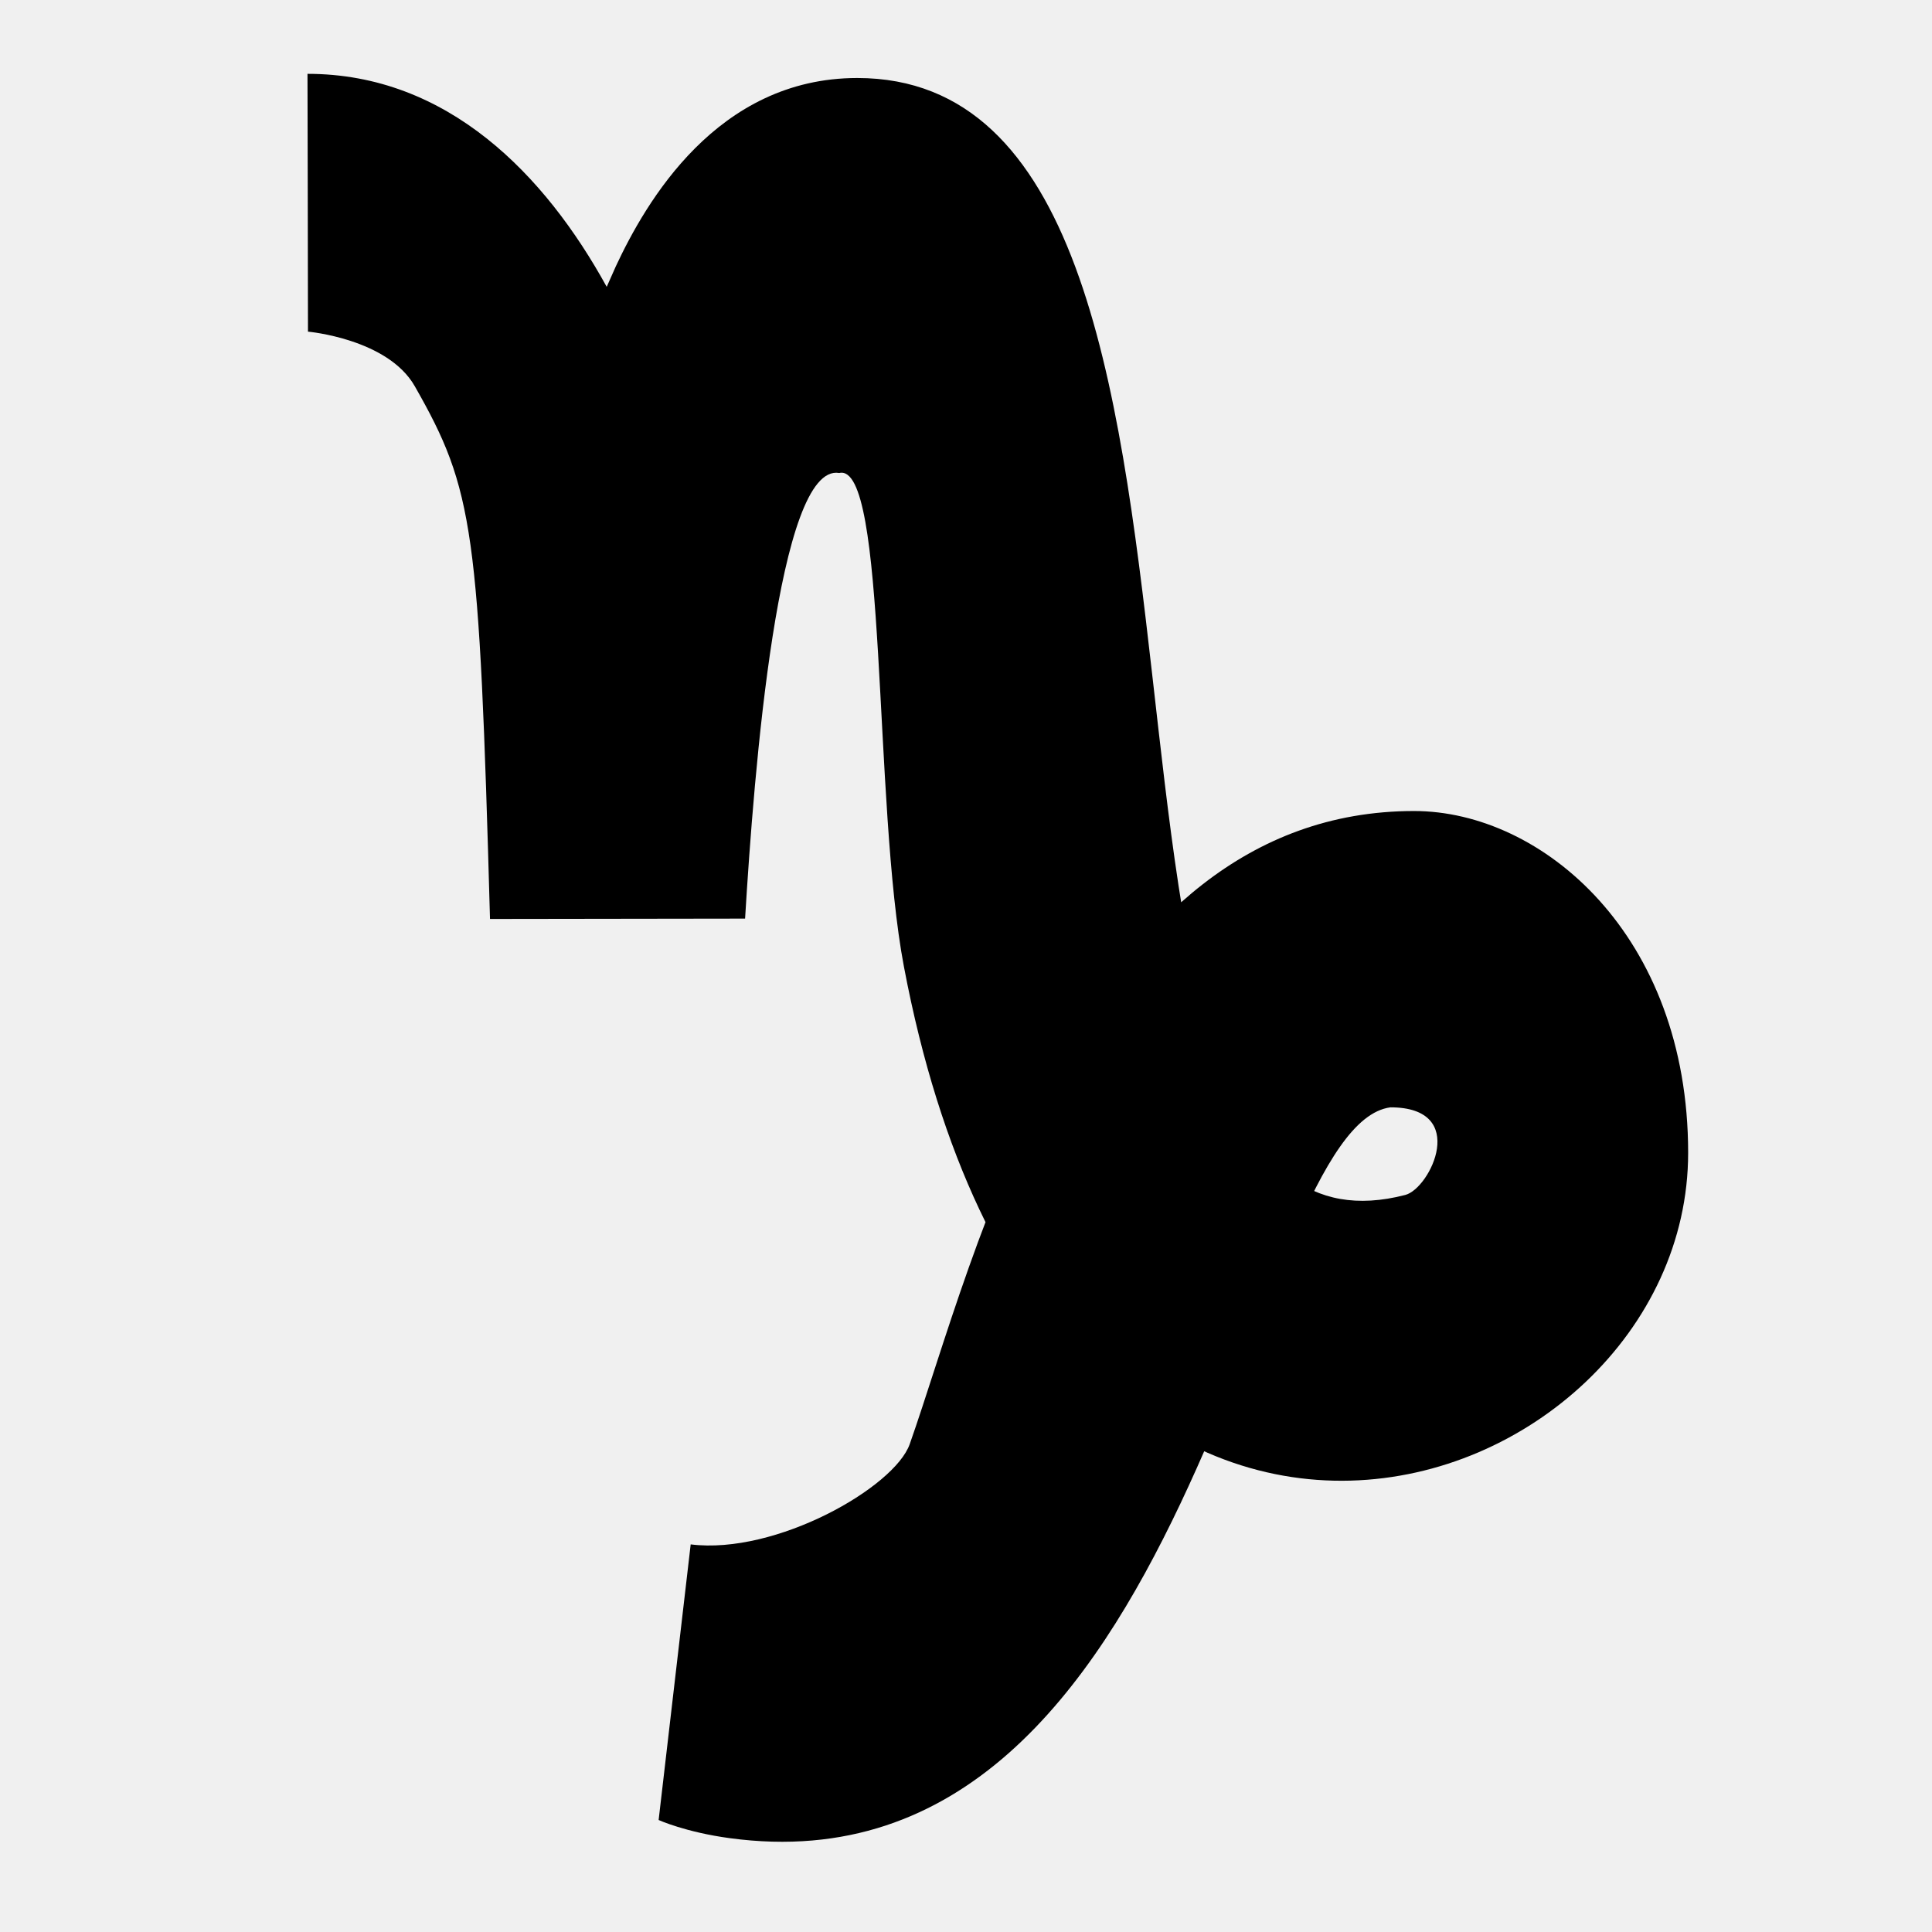
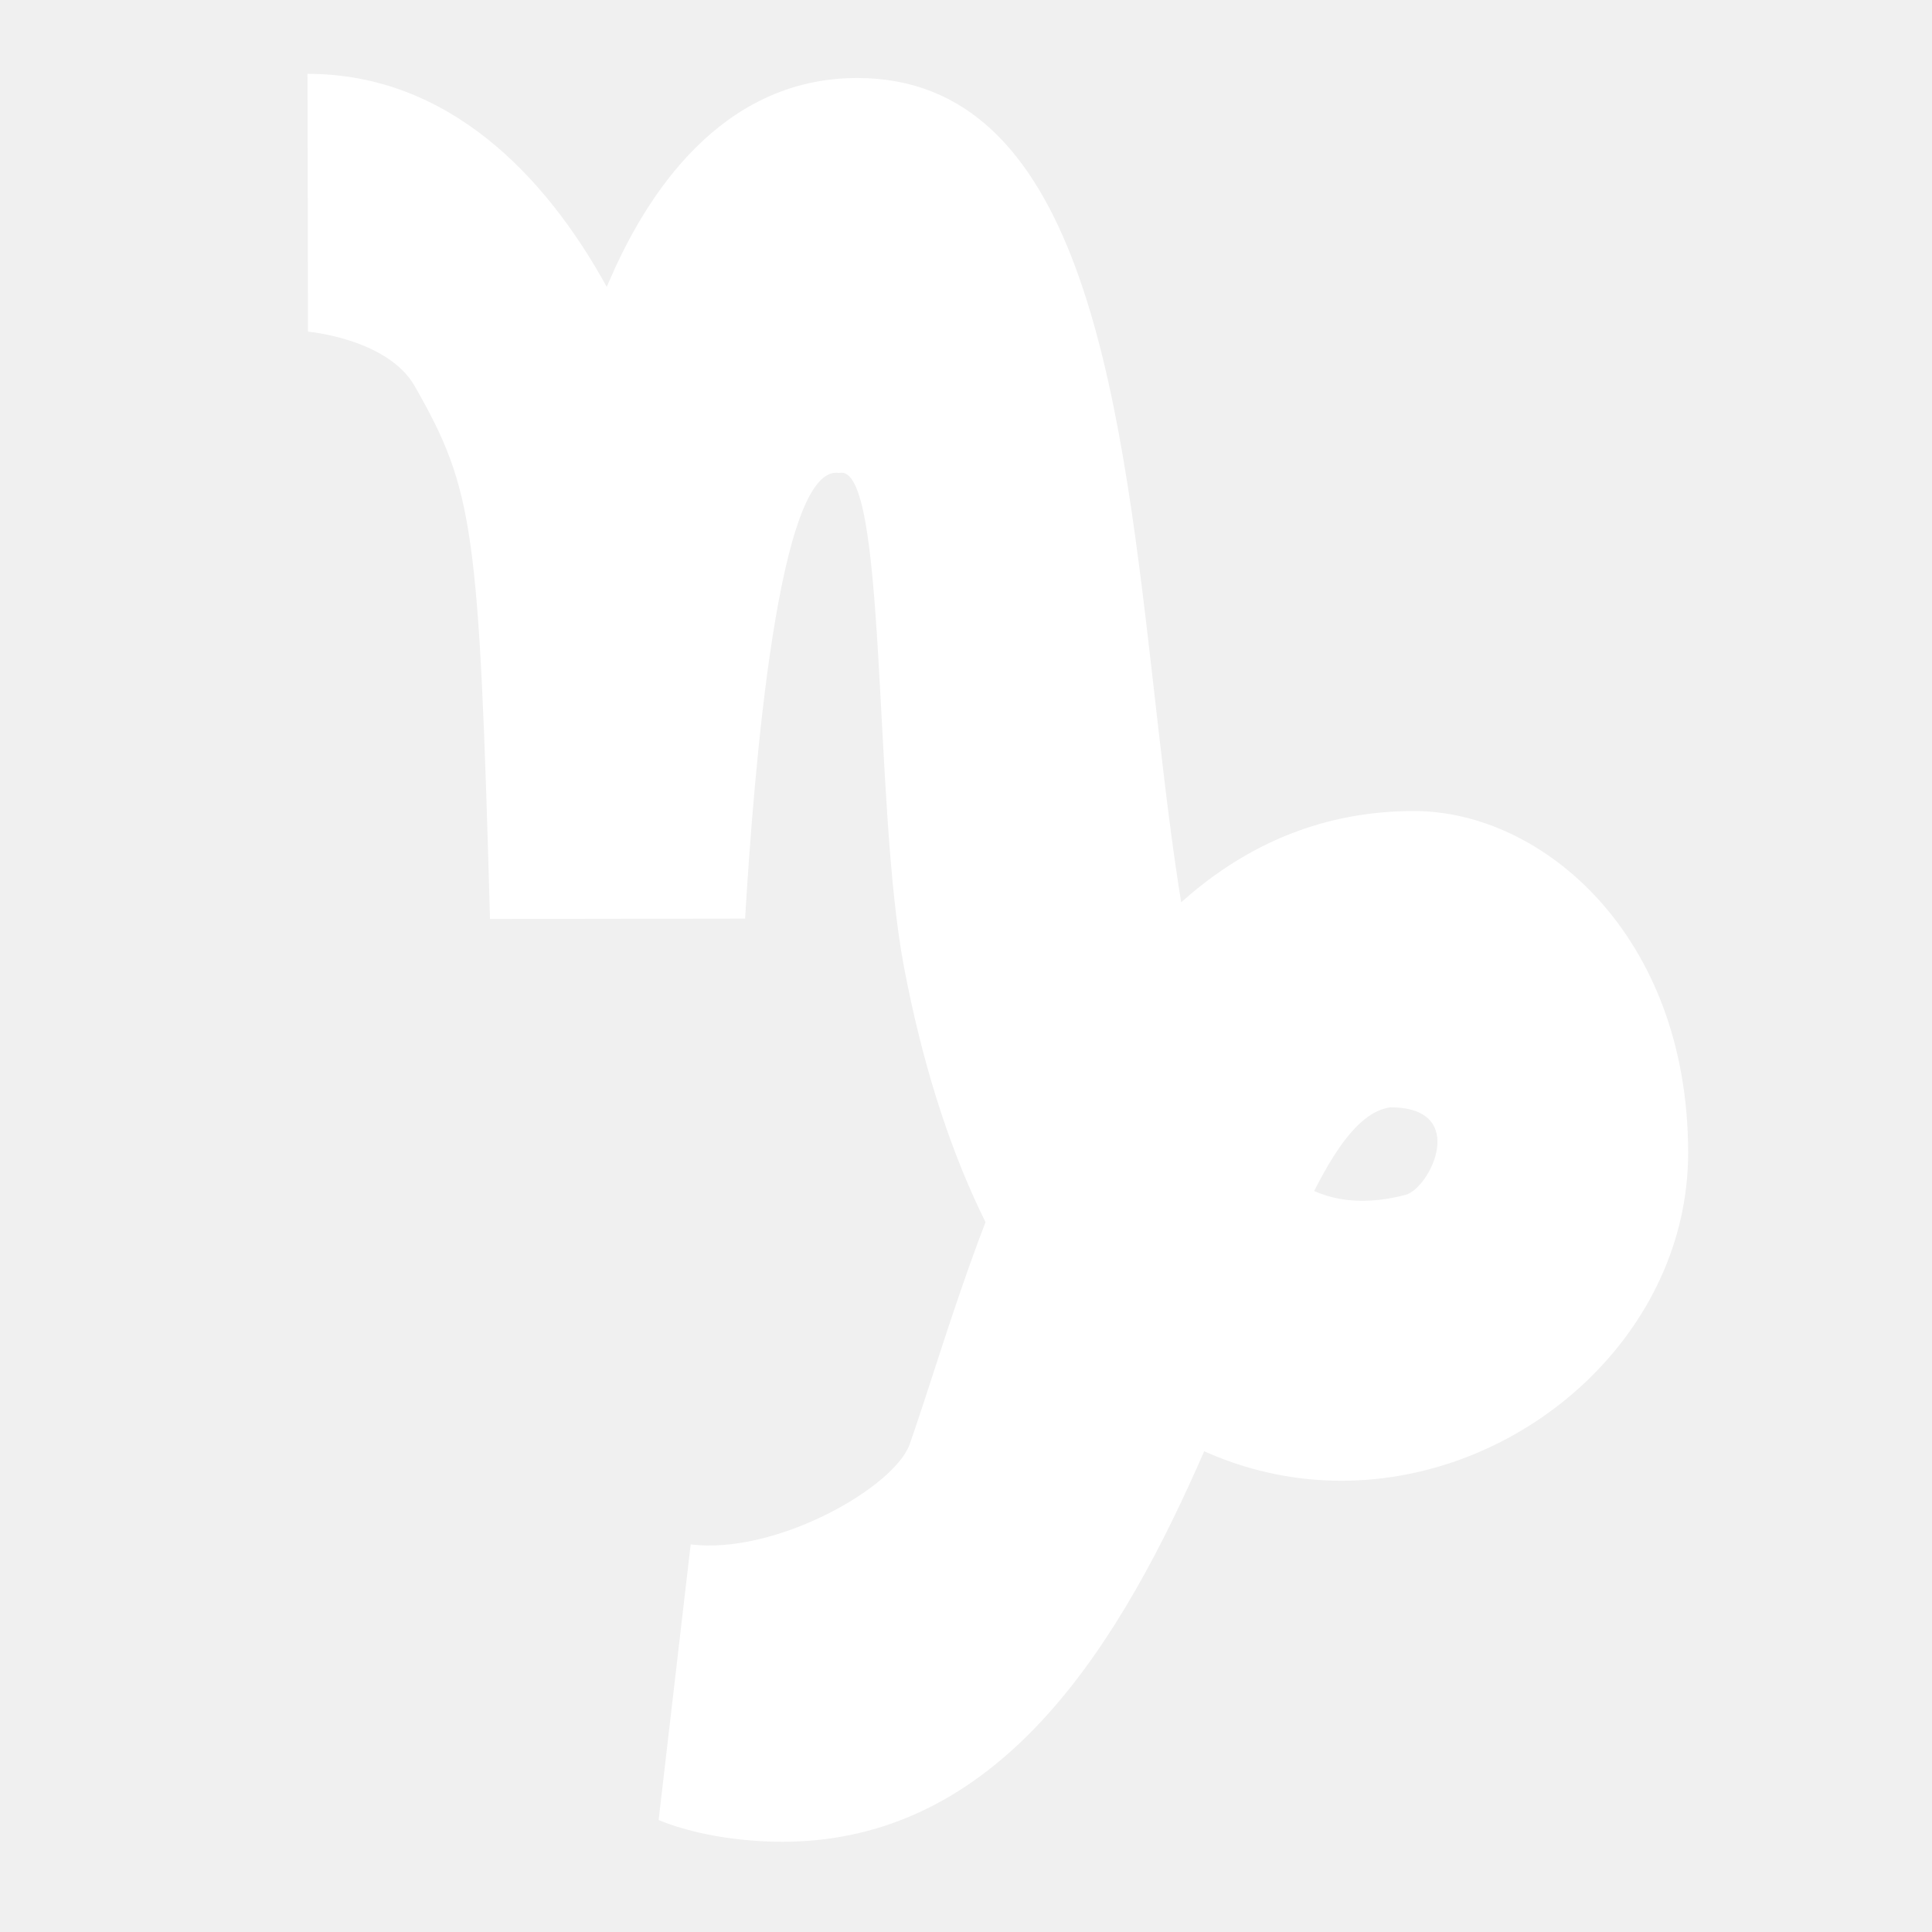
- <svg xmlns="http://www.w3.org/2000/svg" fill="#000000" width="800px" height="800px" viewBox="0 0 32 32" version="1.1">
+ <svg xmlns="http://www.w3.org/2000/svg" fill="#FFFFFF" width="800px" height="800px" viewBox="0 0 32 32" version="1.1">
  <path d="M13.898 7.834c-1.010-0.167-1.41 4.941-1.557 7.381l-4.225 0.006c-0.18-6.466-0.266-7.103-1.246-8.824-0.448-0.787-1.769-0.904-1.769-0.904 0-0.839-0.008-4.27-0.008-4.27 2.327 0 3.94 1.68 4.956 3.528l0.151-0.34c0.494-1.057 1.674-3.119 3.999-3.119 7.332 0 2.667 20.162 9.077 18.5 0.414-0.107 1.066-1.451-0.246-1.451-2.371 0.315-3.254 13.143-10.941 12.105-0.736-0.099-1.18-0.301-1.18-0.301l0.531-4.565c1.412 0.176 3.375-0.944 3.628-1.661 1.070-3.033 2.799-10.486 8.353-10.486 2.122 0 4.54 2.054 4.54 5.661 0 5.892-10.582 9.615-12.989-3.082-0.514-2.706-0.269-8.379-1.074-8.177v0z" />
</svg>
